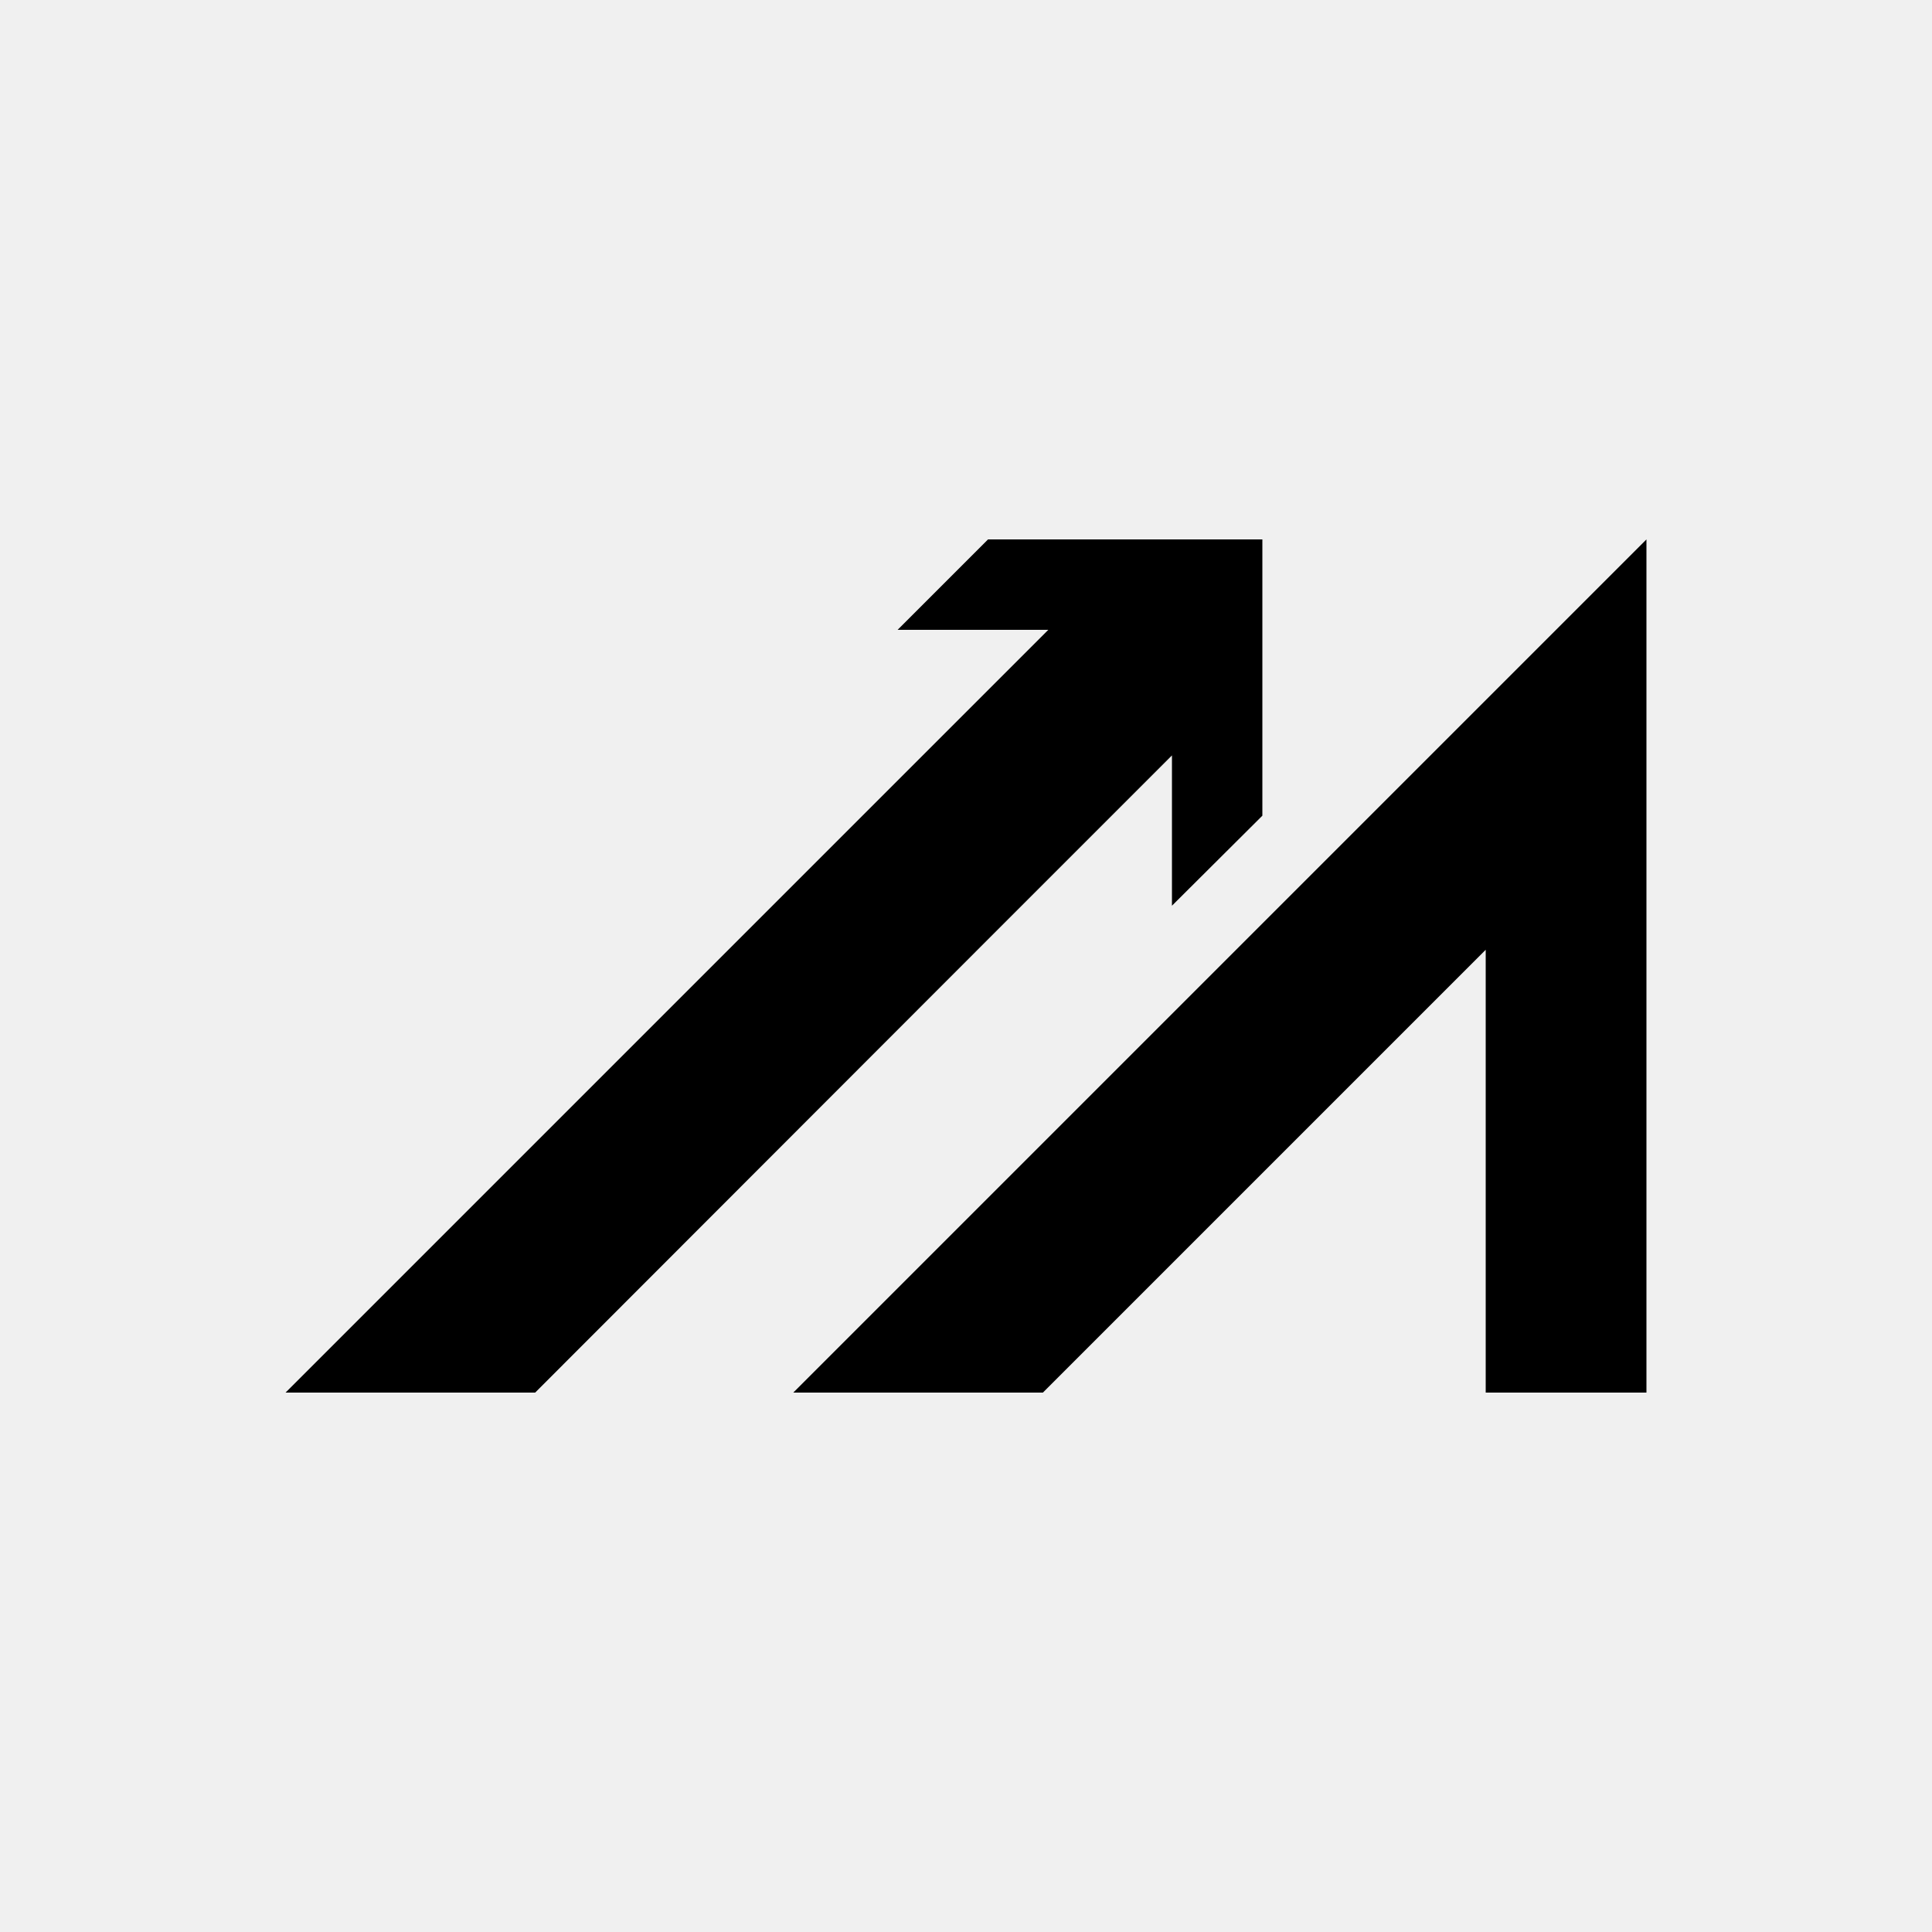
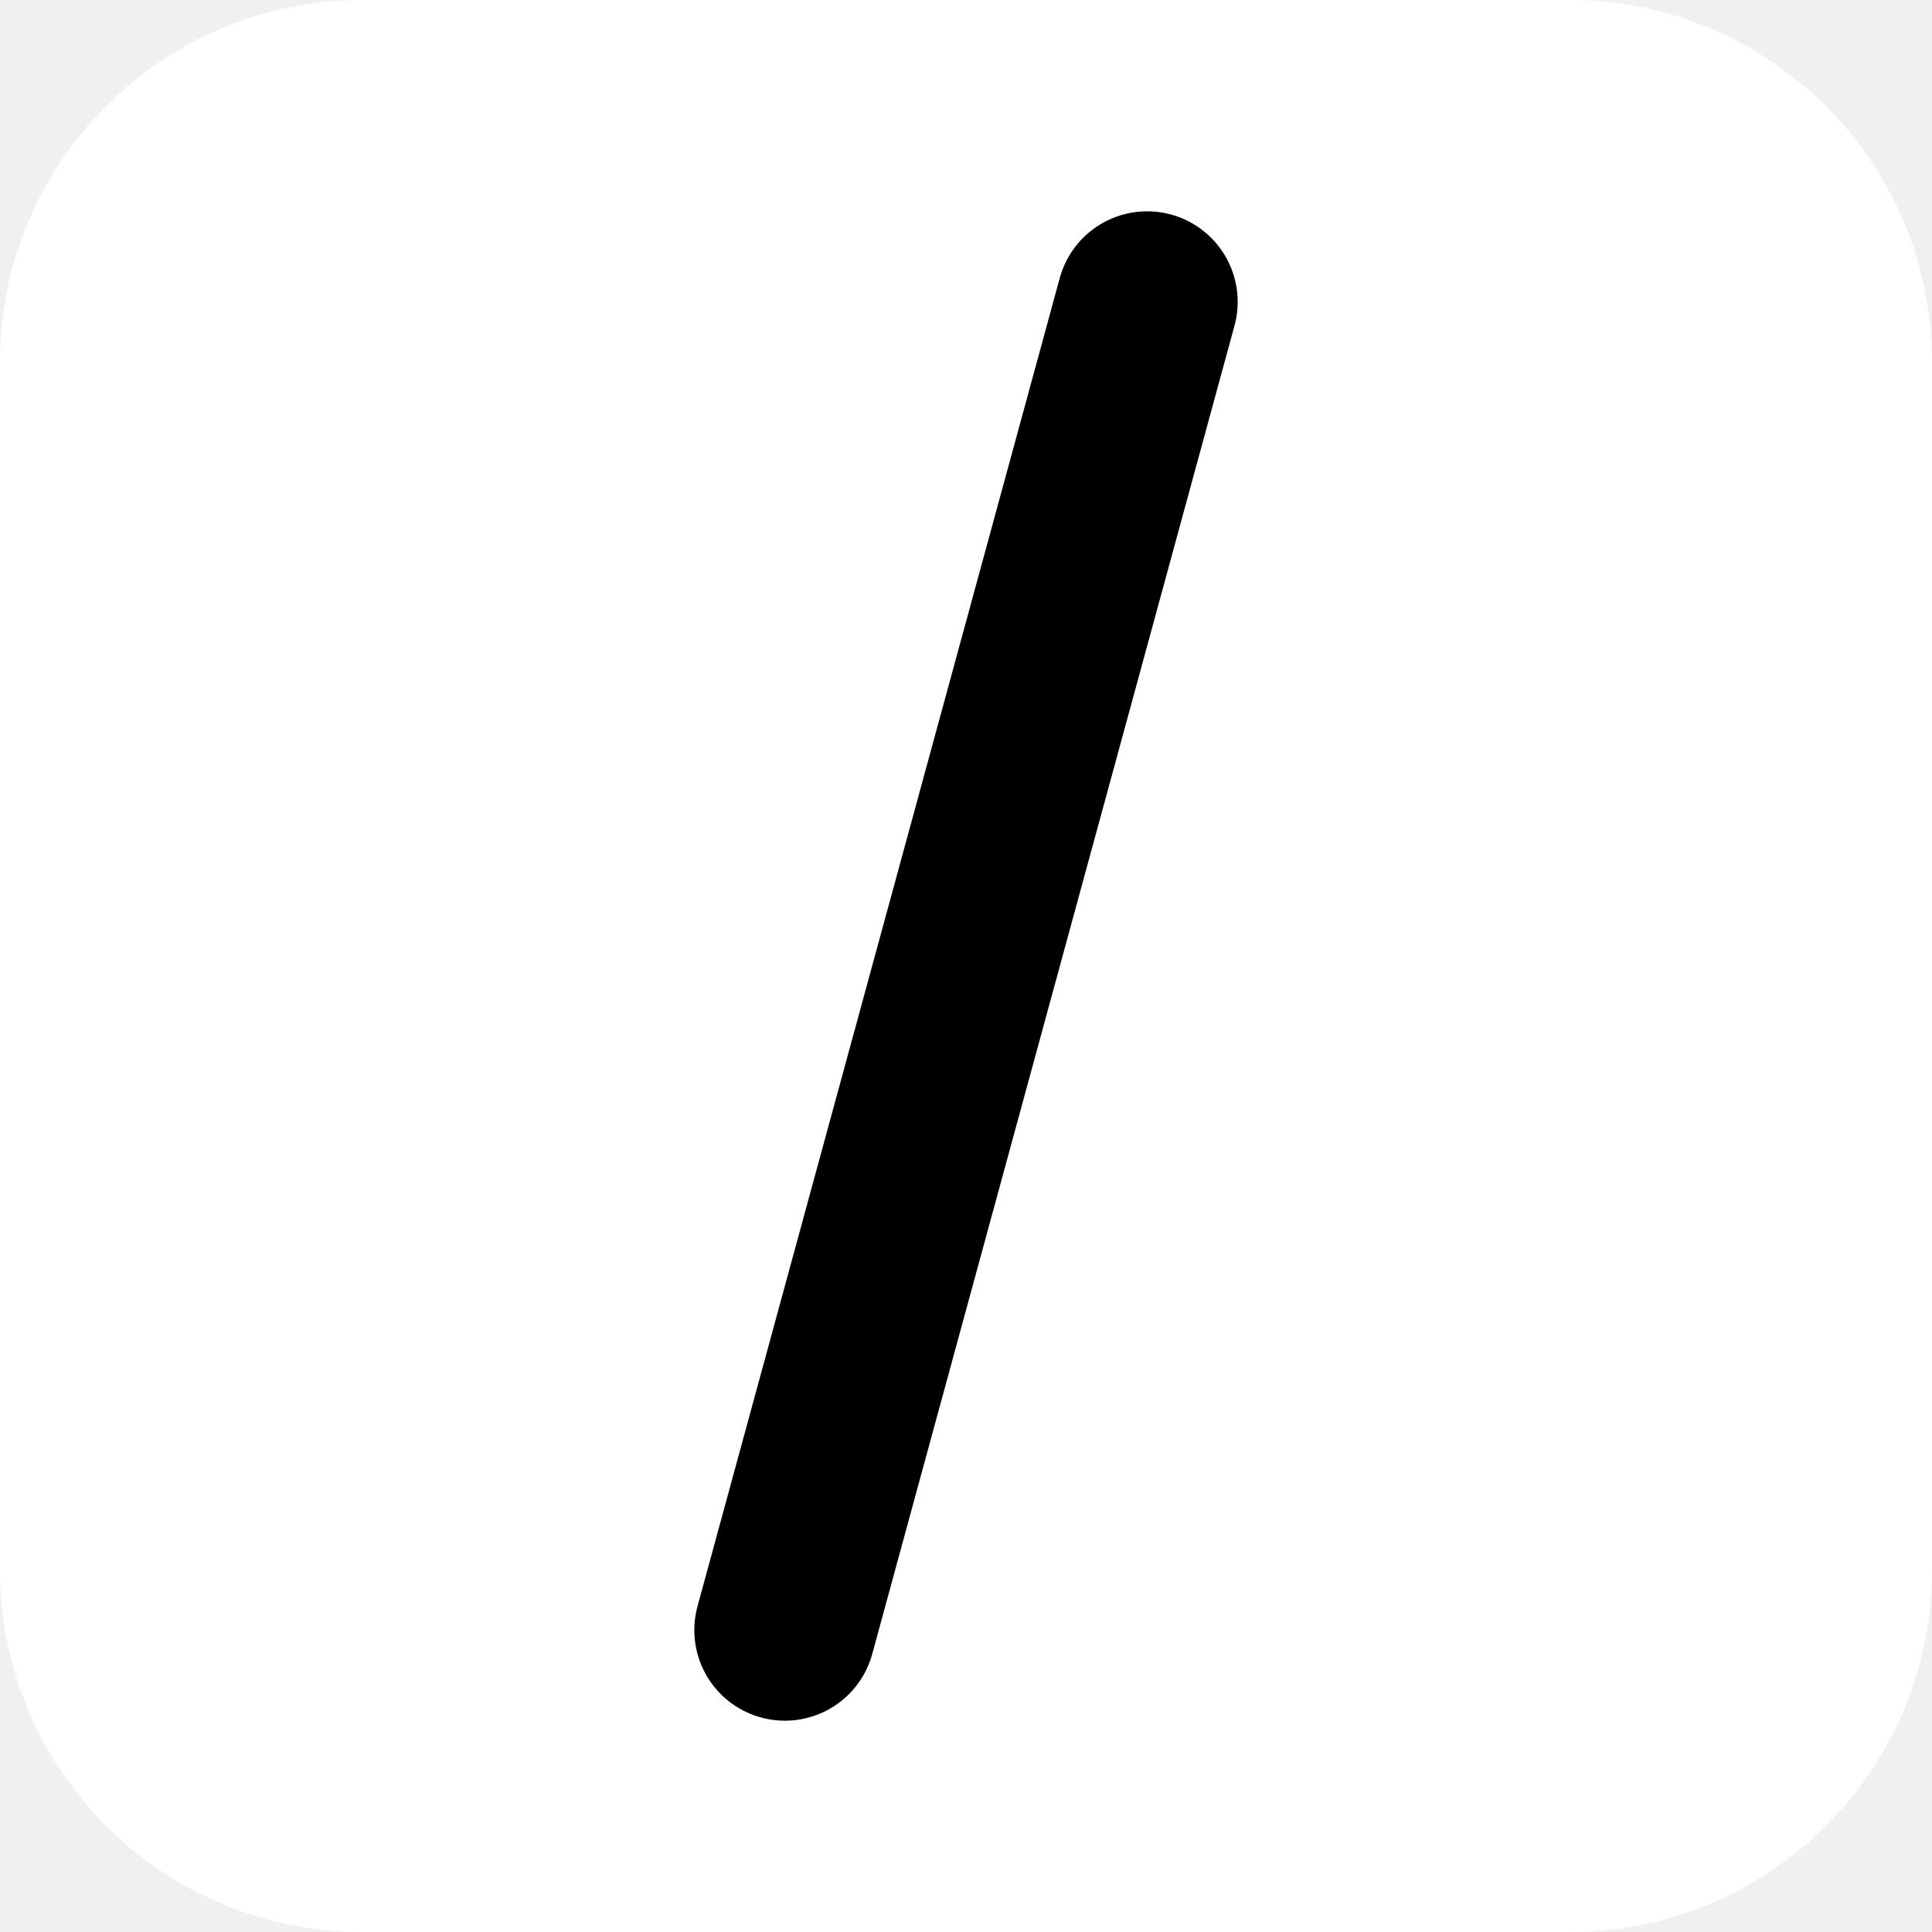
- <svg xmlns="http://www.w3.org/2000/svg" id="Layer_1" version="1.1" viewBox="0 0 500 500">
-   <defs>
-     <style>
-       .st0 {
-         fill: #fff;
-       }
-     </style>
-   </defs>
-   <rect x="1258.2" y="-708.4" width="1239.2" height="431" />
-   <rect x="587.9" width="500" height="500" />
-   <g>
-     <g>
-       <path d="M398.8-536.6l-64.5,138.8h-28.6l24-48-40.5-90.8h29l20,46.8c2.4,5.8,3.8,10.5,5.8,25.8,2-15.3,3.4-20,5.8-25.8l20-46.8h29Z" />
-       <path d="M402-539.8h19.4v-32.3h32.3v32.3h25.8v27.4h-25.8v72.6h-32.3v-72.6h-19.4v-27.4Z" />
-       <path d="M522.3-477.7v37.9h-32.3v-100h32.3c0,10.7-.6,15.5-2,21.6l-2.8,12.5c10.3-36.1,23.4-36.7,37.1-35.7v36.1c-17.1-7.5-32.3-1.8-32.3,27.6Z" />
-       <path d="M671.5-539.8v100h-32.3c0-6.9.4-10.3,1.6-14.7l3.2-11.7c-10.1,22.2-22,29.7-38.3,29.7-26,0-45.6-23.8-45.6-53.2s19.6-53.2,45.6-53.2,28.2,7.5,38.3,29.7l-3.2-11.7c-1.2-4.4-1.6-7.9-1.6-14.7h32.3ZM616.7-465.6c13.3,0,24.2-10.9,24.2-24.2s-10.9-24.2-24.2-24.2-24.2,10.9-24.2,24.2,10.9,24.2,24.2,24.2Z" />
-       <path d="M762.7-588.2h32.3v148.5h-32.3c0-6.9.4-10.3,1.6-14.7l3.2-11.7c-10.1,22.2-22,29.7-38.3,29.7-26,0-45.6-23.8-45.6-53.2s19.6-53.2,45.6-53.2,28.2,7.5,38.3,29.7l-3.2-11.7c-1.2-4.4-1.6-7.9-1.6-14.7v-48.4ZM740.1-465.6c13.3,0,24.2-10.9,24.2-24.2s-10.9-24.2-24.2-24.2-24.2,10.9-24.2,24.2,10.9,24.2,24.2,24.2Z" />
-       <path d="M858.5-543c26.6,0,51.8,15.7,51.8,50s-.2,8.9-.6,11.3h-73.6c2.6,11.5,12.7,19.4,29.7,19.4s23.4-3.4,36.3-11.7v29.8c-11.9,4.8-23.2,7.7-40.1,7.7-36.5,0-58.1-23.8-58.1-53.2s20-53.2,54.7-53.2ZM878.9-497.8c-.8-13.1-9.3-20.2-20-20.2s-21,9.1-22.8,20.2h42.8Z" />
-       <path d="M941-588.2v148.5h-25.8v-148.5h25.8Z" />
-       <path d="M1053.1-488.1c0,27.6-20.6,50-51.6,50s-51.6-22.4-51.6-50,18.6-50,51.6-50,51.6,22.4,51.6,50ZM1001.5-462.3c15.9,0,25.8-11.5,25.8-25.8s-10.5-25.8-25.8-25.8-25.8,11.5-25.8,25.8,10.5,25.8,25.8,25.8Z" />
-       <path d="M1069.3-403.6v-29.8c10.3,9.3,22.8,14.7,35.7,14.7,19.2,0,28.2-10.1,30.1-24.6.6-4.6.8-8.1,2-12.3l2.8-9.7c-7.3,16.5-19.4,25.6-36.7,25.6-24.8,0-43.6-21-43.6-49.2s18.8-49.2,43.6-49.2,29.4,9.1,36.7,25.6l-2.8-9.7c-1.2-4.4-1.6-7.9-1.6-14.3h25.8v83.9c0,37.5-22.2,56.5-52.6,56.5s-26.8-2.6-39.3-7.5ZM1111.2-463.9c14.9,0,25.8-10.5,25.8-25s-10.9-25-25.8-25-25.8,10.5-25.8,25,10.9,25,25.8,25Z" />
-     </g>
-     <g>
-       <polygon points="127.3 -439.7 170.9 -439.7 248.1 -517 248.1 -439.7 276.2 -439.7 276.2 -588.6 127.3 -439.7" />
-       <polygon points="187.6 -588.5 187.6 -588.6 187.6 -588.5 161.3 -588.5 145.5 -572.8 171.8 -572.8 38.7 -439.7 82.3 -439.7 159.5 -516.9 193.4 -550.8 193.4 -524.6 209.2 -540.4 209.2 -588.5 187.6 -588.5" />
-     </g>
-   </g>
-   <g>
-     <g>
-       <path class="st0" d="M1676.8-536.6l-64.5,138.8h-28.6l24-48-40.5-90.8h29l20,46.8c2.4,5.8,3.8,10.5,5.8,25.8,2-15.3,3.4-20,5.8-25.8l20-46.8h29Z" />
-       <path class="st0" d="M1680-539.8h19.4v-32.3h32.3v32.3h25.8v27.4h-25.8v72.6h-32.3v-72.6h-19.4v-27.4Z" />
-       <path class="st0" d="M1800.3-477.7v37.9h-32.3v-100h32.3c0,10.7-.6,15.5-2,21.6l-2.8,12.5c10.3-36.1,23.4-36.7,37.1-35.7v36.1c-17.1-7.5-32.3-1.8-32.3,27.6Z" />
-       <path class="st0" d="M1949.5-539.8v100h-32.3c0-6.9.4-10.3,1.6-14.7l3.2-11.7c-10.1,22.2-22,29.7-38.3,29.7-26,0-45.6-23.8-45.6-53.2s19.6-53.2,45.6-53.2,28.2,7.5,38.3,29.7l-3.2-11.7c-1.2-4.4-1.6-7.9-1.6-14.7h32.3ZM1894.7-465.6c13.3,0,24.2-10.9,24.2-24.2s-10.9-24.2-24.2-24.2-24.2,10.9-24.2,24.2,10.9,24.2,24.2,24.2Z" />
-       <path class="st0" d="M2040.7-588.2h32.3v148.5h-32.3c0-6.9.4-10.3,1.6-14.7l3.2-11.7c-10.1,22.2-22,29.7-38.3,29.7-26,0-45.6-23.8-45.6-53.2s19.6-53.2,45.6-53.2,28.2,7.5,38.3,29.7l-3.2-11.7c-1.2-4.4-1.6-7.9-1.6-14.7v-48.4ZM2018.1-465.6c13.3,0,24.2-10.9,24.2-24.2s-10.9-24.2-24.2-24.2-24.2,10.9-24.2,24.2,10.9,24.2,24.2,24.2Z" />
-       <path class="st0" d="M2136.5-543c26.6,0,51.8,15.7,51.8,50s-.2,8.9-.6,11.3h-73.6c2.6,11.5,12.7,19.4,29.7,19.4s23.4-3.4,36.3-11.7v29.8c-11.9,4.8-23.2,7.7-40.1,7.7-36.5,0-58.1-23.8-58.1-53.2s20-53.2,54.7-53.2ZM2156.9-497.8c-.8-13.1-9.3-20.2-20-20.2s-21,9.1-22.8,20.2h42.8Z" />
-       <path class="st0" d="M2219-588.2v148.5h-25.8v-148.5h25.8Z" />
-       <path class="st0" d="M2331.1-488.1c0,27.6-20.6,50-51.6,50s-51.6-22.4-51.6-50,18.6-50,51.6-50,51.6,22.4,51.6,50ZM2279.5-462.3c15.9,0,25.8-11.5,25.8-25.8s-10.5-25.8-25.8-25.8-25.8,11.5-25.8,25.8,10.5,25.8,25.8,25.8Z" />
-       <path class="st0" d="M2347.3-403.6v-29.8c10.3,9.3,22.8,14.7,35.7,14.7,19.2,0,28.2-10.1,30.1-24.6.6-4.6.8-8.1,2-12.3l2.8-9.7c-7.3,16.5-19.4,25.6-36.7,25.6-24.8,0-43.6-21-43.6-49.2s18.8-49.2,43.6-49.2,29.4,9.1,36.7,25.6l-2.8-9.7c-1.2-4.4-1.6-7.9-1.6-14.3h25.8v83.9c0,37.5-22.2,56.5-52.6,56.5s-26.8-2.6-39.3-7.5ZM2389.2-463.9c14.9,0,25.8-10.5,25.8-25s-10.9-25-25.8-25-25.8,10.5-25.8,25,10.9,25,25.8,25Z" />
-     </g>
-     <g>
-       <polygon class="st0" points="1405.3 -439.7 1448.9 -439.7 1526.1 -517 1526.1 -439.7 1554.2 -439.7 1554.2 -588.6 1405.3 -439.7" />
-       <polygon class="st0" points="1465.6 -588.5 1465.6 -588.6 1465.6 -588.5 1439.3 -588.5 1423.5 -572.8 1449.8 -572.8 1316.7 -439.7 1360.3 -439.7 1437.5 -516.9 1471.4 -550.8 1471.4 -524.6 1487.2 -540.4 1487.2 -588.5 1465.6 -588.5" />
-     </g>
-   </g>
-   <g>
-     <polygon points="205.3 360.4 269.9 360.4 384.5 245.8 384.5 360.4 426.1 360.4 426.1 139.6 205.3 360.4" />
-     <polygon points="294.7 139.6 294.7 139.6 294.7 139.6 255.7 139.6 232.3 163 271.3 163 73.9 360.4 138.5 360.4 253 245.8 303.3 195.5 303.3 234.4 326.7 211.1 326.7 139.6 294.7 139.6" />
-   </g>
-   <g>
-     <polygon class="st0" points="793.2 360.4 857.8 360.4 972.4 245.8 972.4 360.4 1014 360.4 1014 139.6 793.2 360.4" />
-     <polygon class="st0" points="882.6 139.6 882.6 139.6 882.6 139.6 843.6 139.6 820.2 163 859.2 163 661.8 360.4 726.4 360.4 841 245.8 891.2 195.5 891.2 234.4 914.6 211.1 914.6 139.6 882.6 139.6" />
-   </g>
+ <svg xmlns="http://www.w3.org/2000/svg" viewBox="0 0 32 32">
+   <rect width="32" height="32" fill="#FFFFFF" rx="6" />
+   <path d="M13 27L19 5" stroke="#000000" stroke-width="3" stroke-linecap="round" />
</svg>
